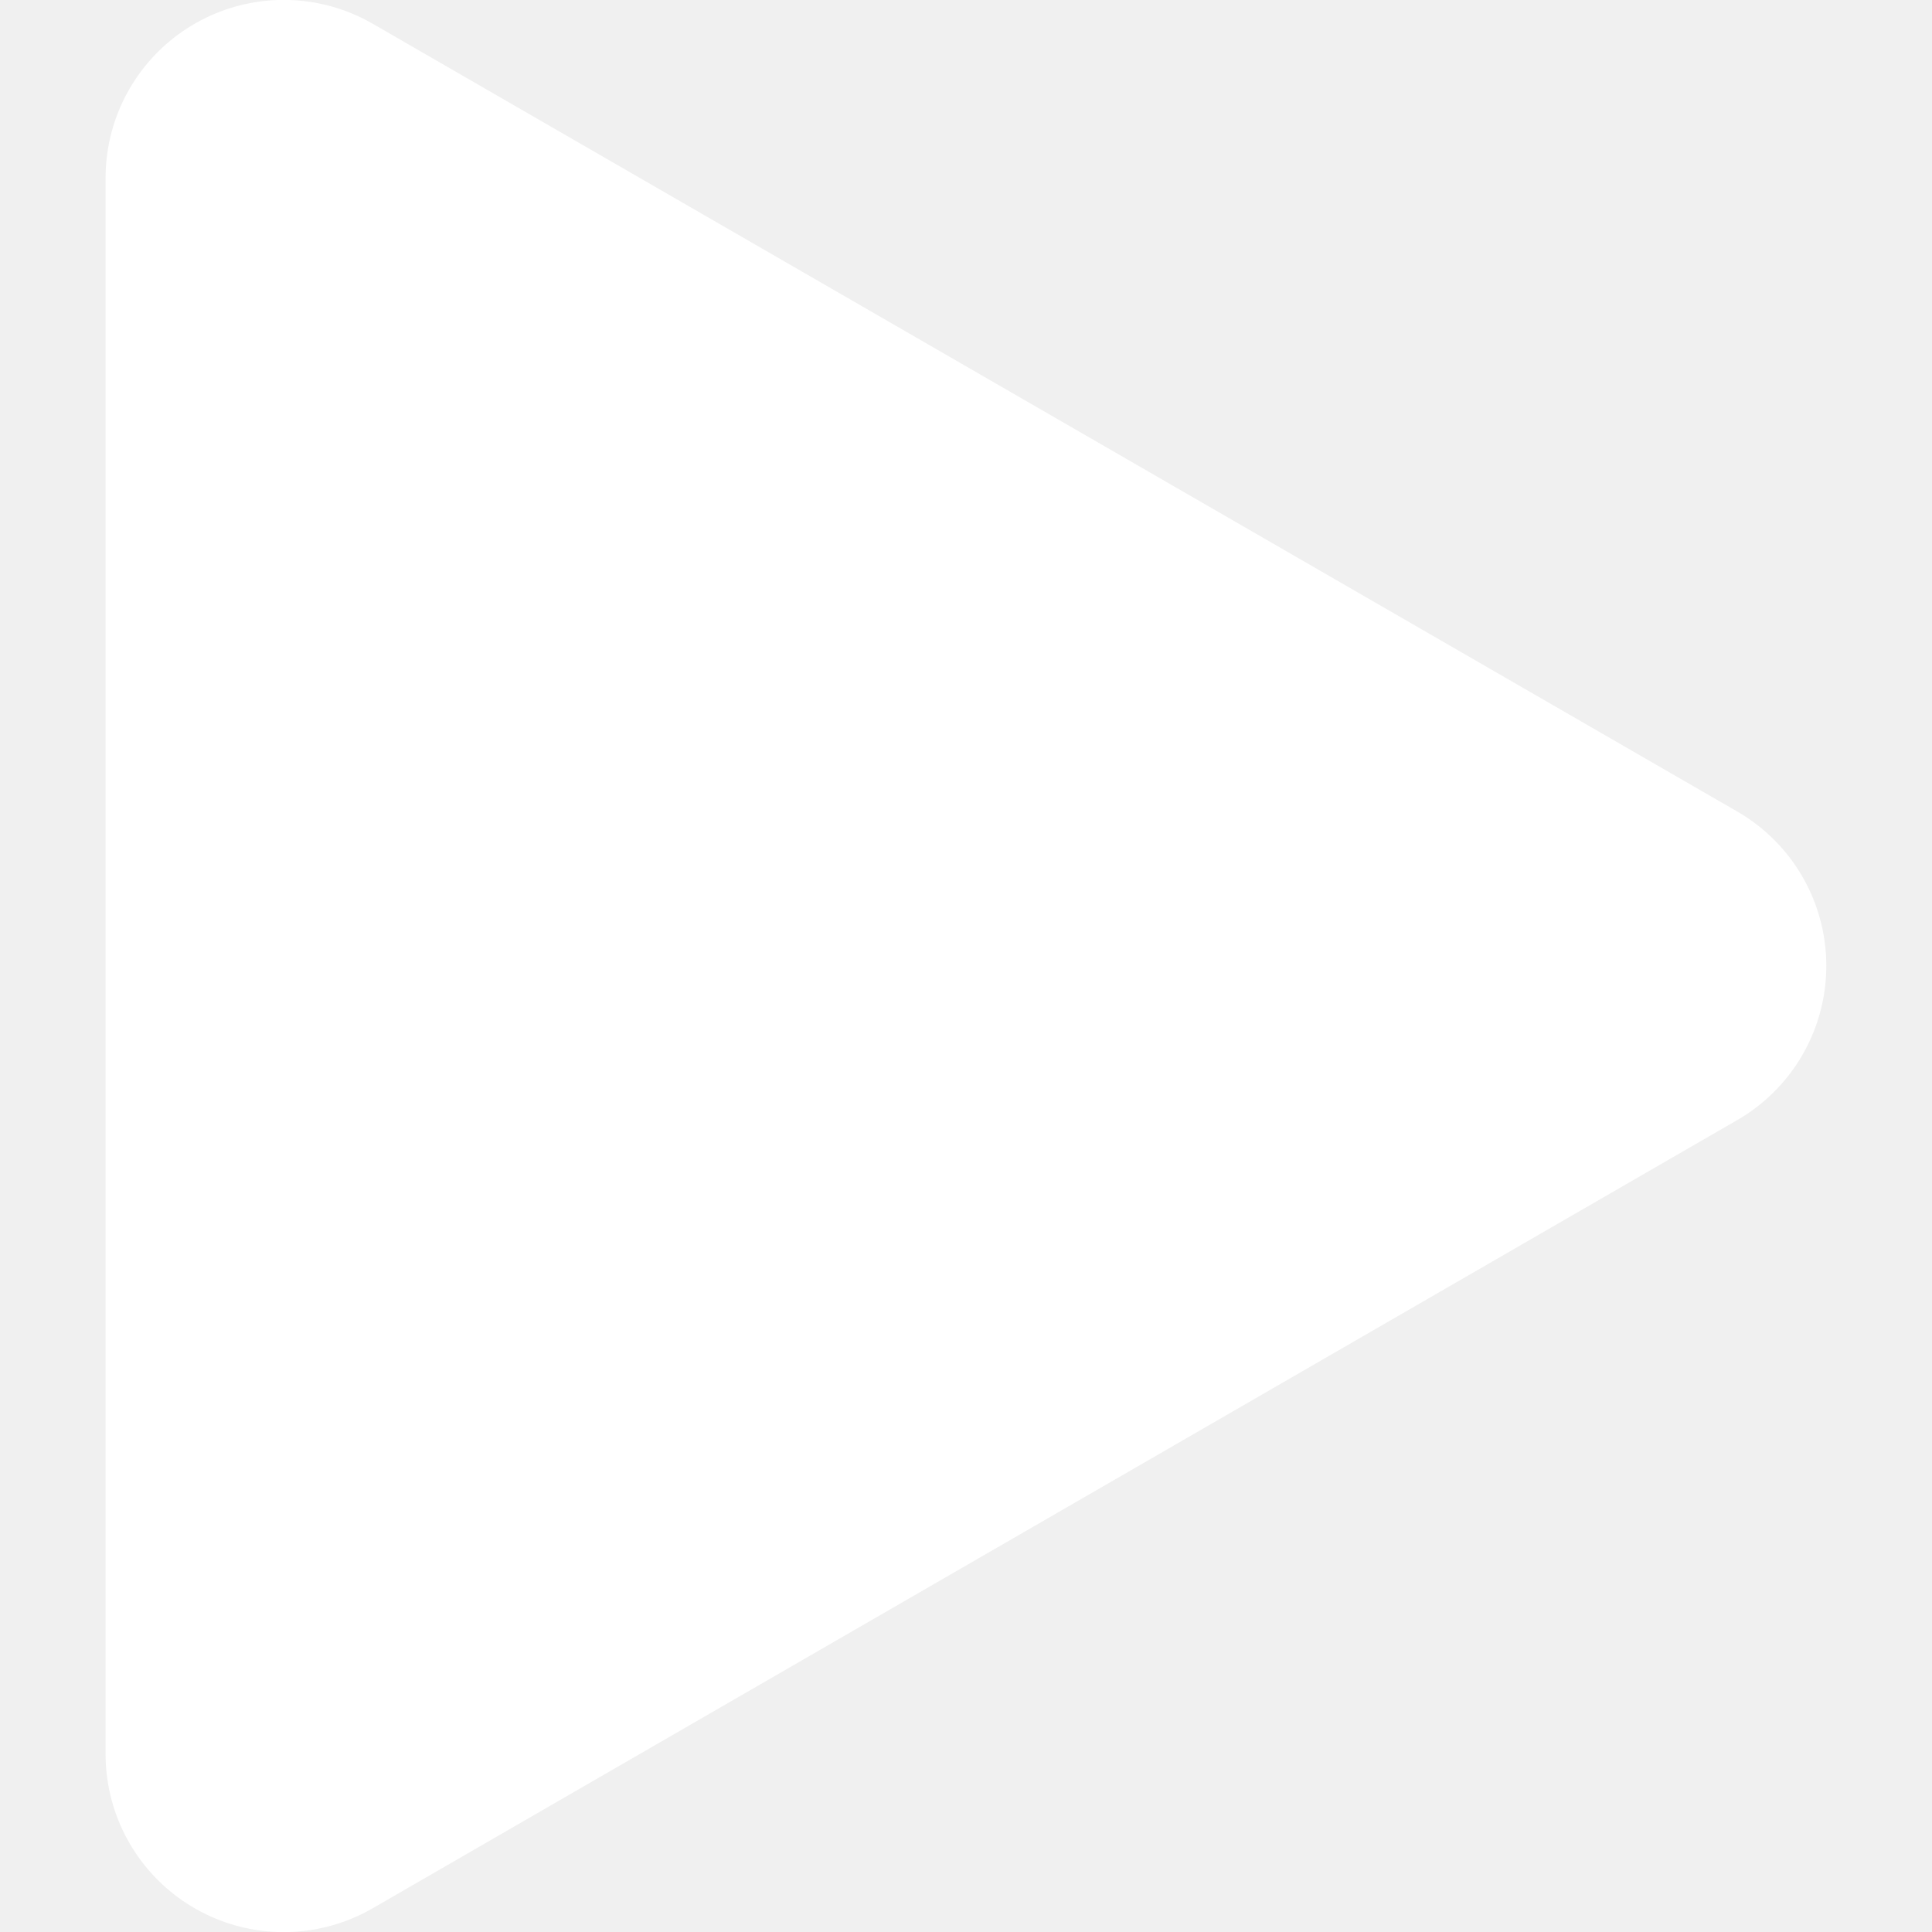
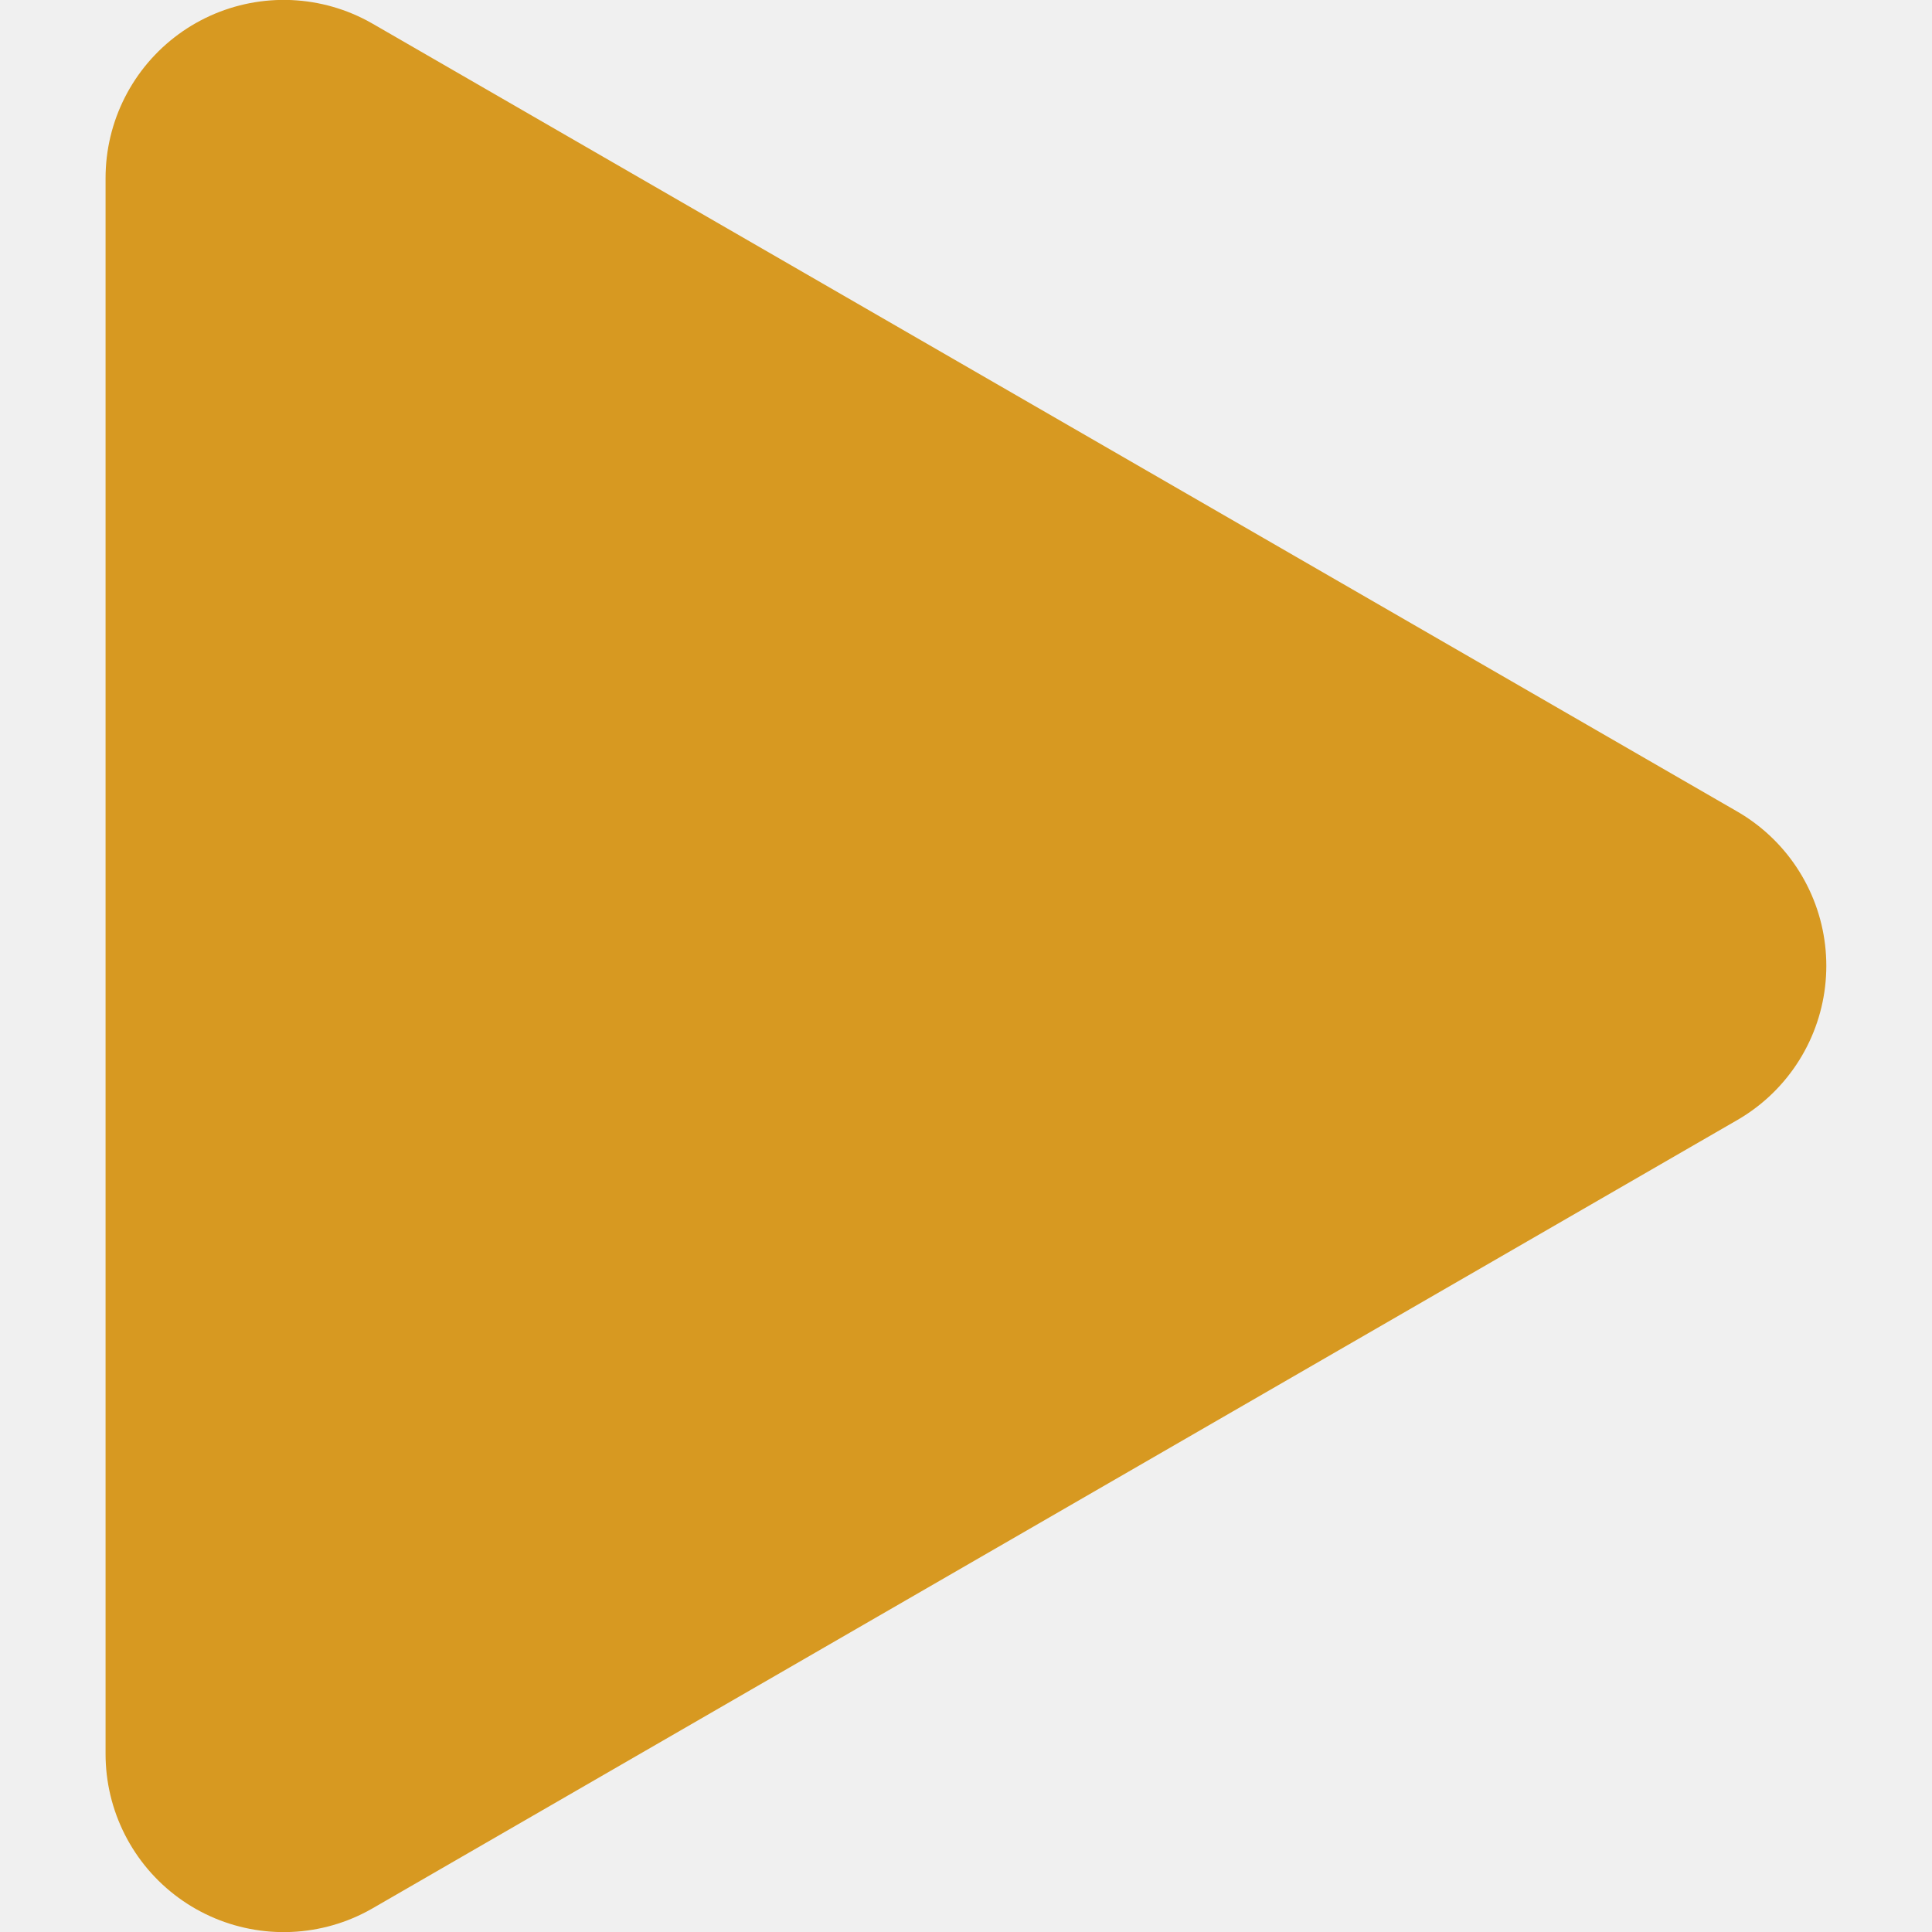
<svg xmlns="http://www.w3.org/2000/svg" xmlns:xlink="http://www.w3.org/1999/xlink" width="32" height="32" viewBox="0 0 8.467 8.467" version="1.1" id="svg5">
  <defs id="defs2">
    <linearGradient id="linearGradient8051">
      <stop style="stop-color:#ffffff;stop-opacity:1;" offset="0" id="stop8047" />
      <stop style="stop-color:#ffffff;stop-opacity:0;" offset="1" id="stop8049" />
    </linearGradient>
    <rect x="70.882" y="34.797" width="332.503" height="101.813" id="rect113" />
    <linearGradient xlink:href="#linearGradient8051" id="linearGradient8053" x1="71.315" y1="41.431" x2="95.699" y2="41.431" gradientUnits="userSpaceOnUse" />
  </defs>
  <g id="layer1">
-     <path style="fill:#ffffff;fill-opacity:1;stroke-width:0.272" d="M 116.578,-22.893 142.01,2.067" id="path1788-6" />
-     <path style="fill:#ffffff;fill-opacity:1;stroke:#ffffff;stroke-width:0.861;stroke-linecap:round;stroke-linejoin:round;stroke-miterlimit:0;stroke-dasharray:none;stroke-opacity:1" id="path5771" d="M 31.478,4.022 28.18,5.927 V 2.118 Z" transform="matrix(1.813224,0,0,1.813251,-49.85343,-3.060299)" />
+     <path style="fill:#d79921;fill-opacity:1;stroke-width:0.272;stroke:#d79921;stroke-opacity:1" d="M 116.578,-22.893 142.01,2.067" id="path1788-6" />
+     <path style="fill:#d79921;fill-opacity:1;stroke:#d79921;stroke-width:0.861;stroke-linecap:round;stroke-linejoin:round;stroke-miterlimit:0;stroke-dasharray:none;stroke-opacity:1" id="path5771" d="M 31.478,4.022 28.18,5.927 V 2.118 Z" transform="matrix(1.813224,0,0,1.813251,-49.85343,-3.060299)" />
  </g>
</svg>
